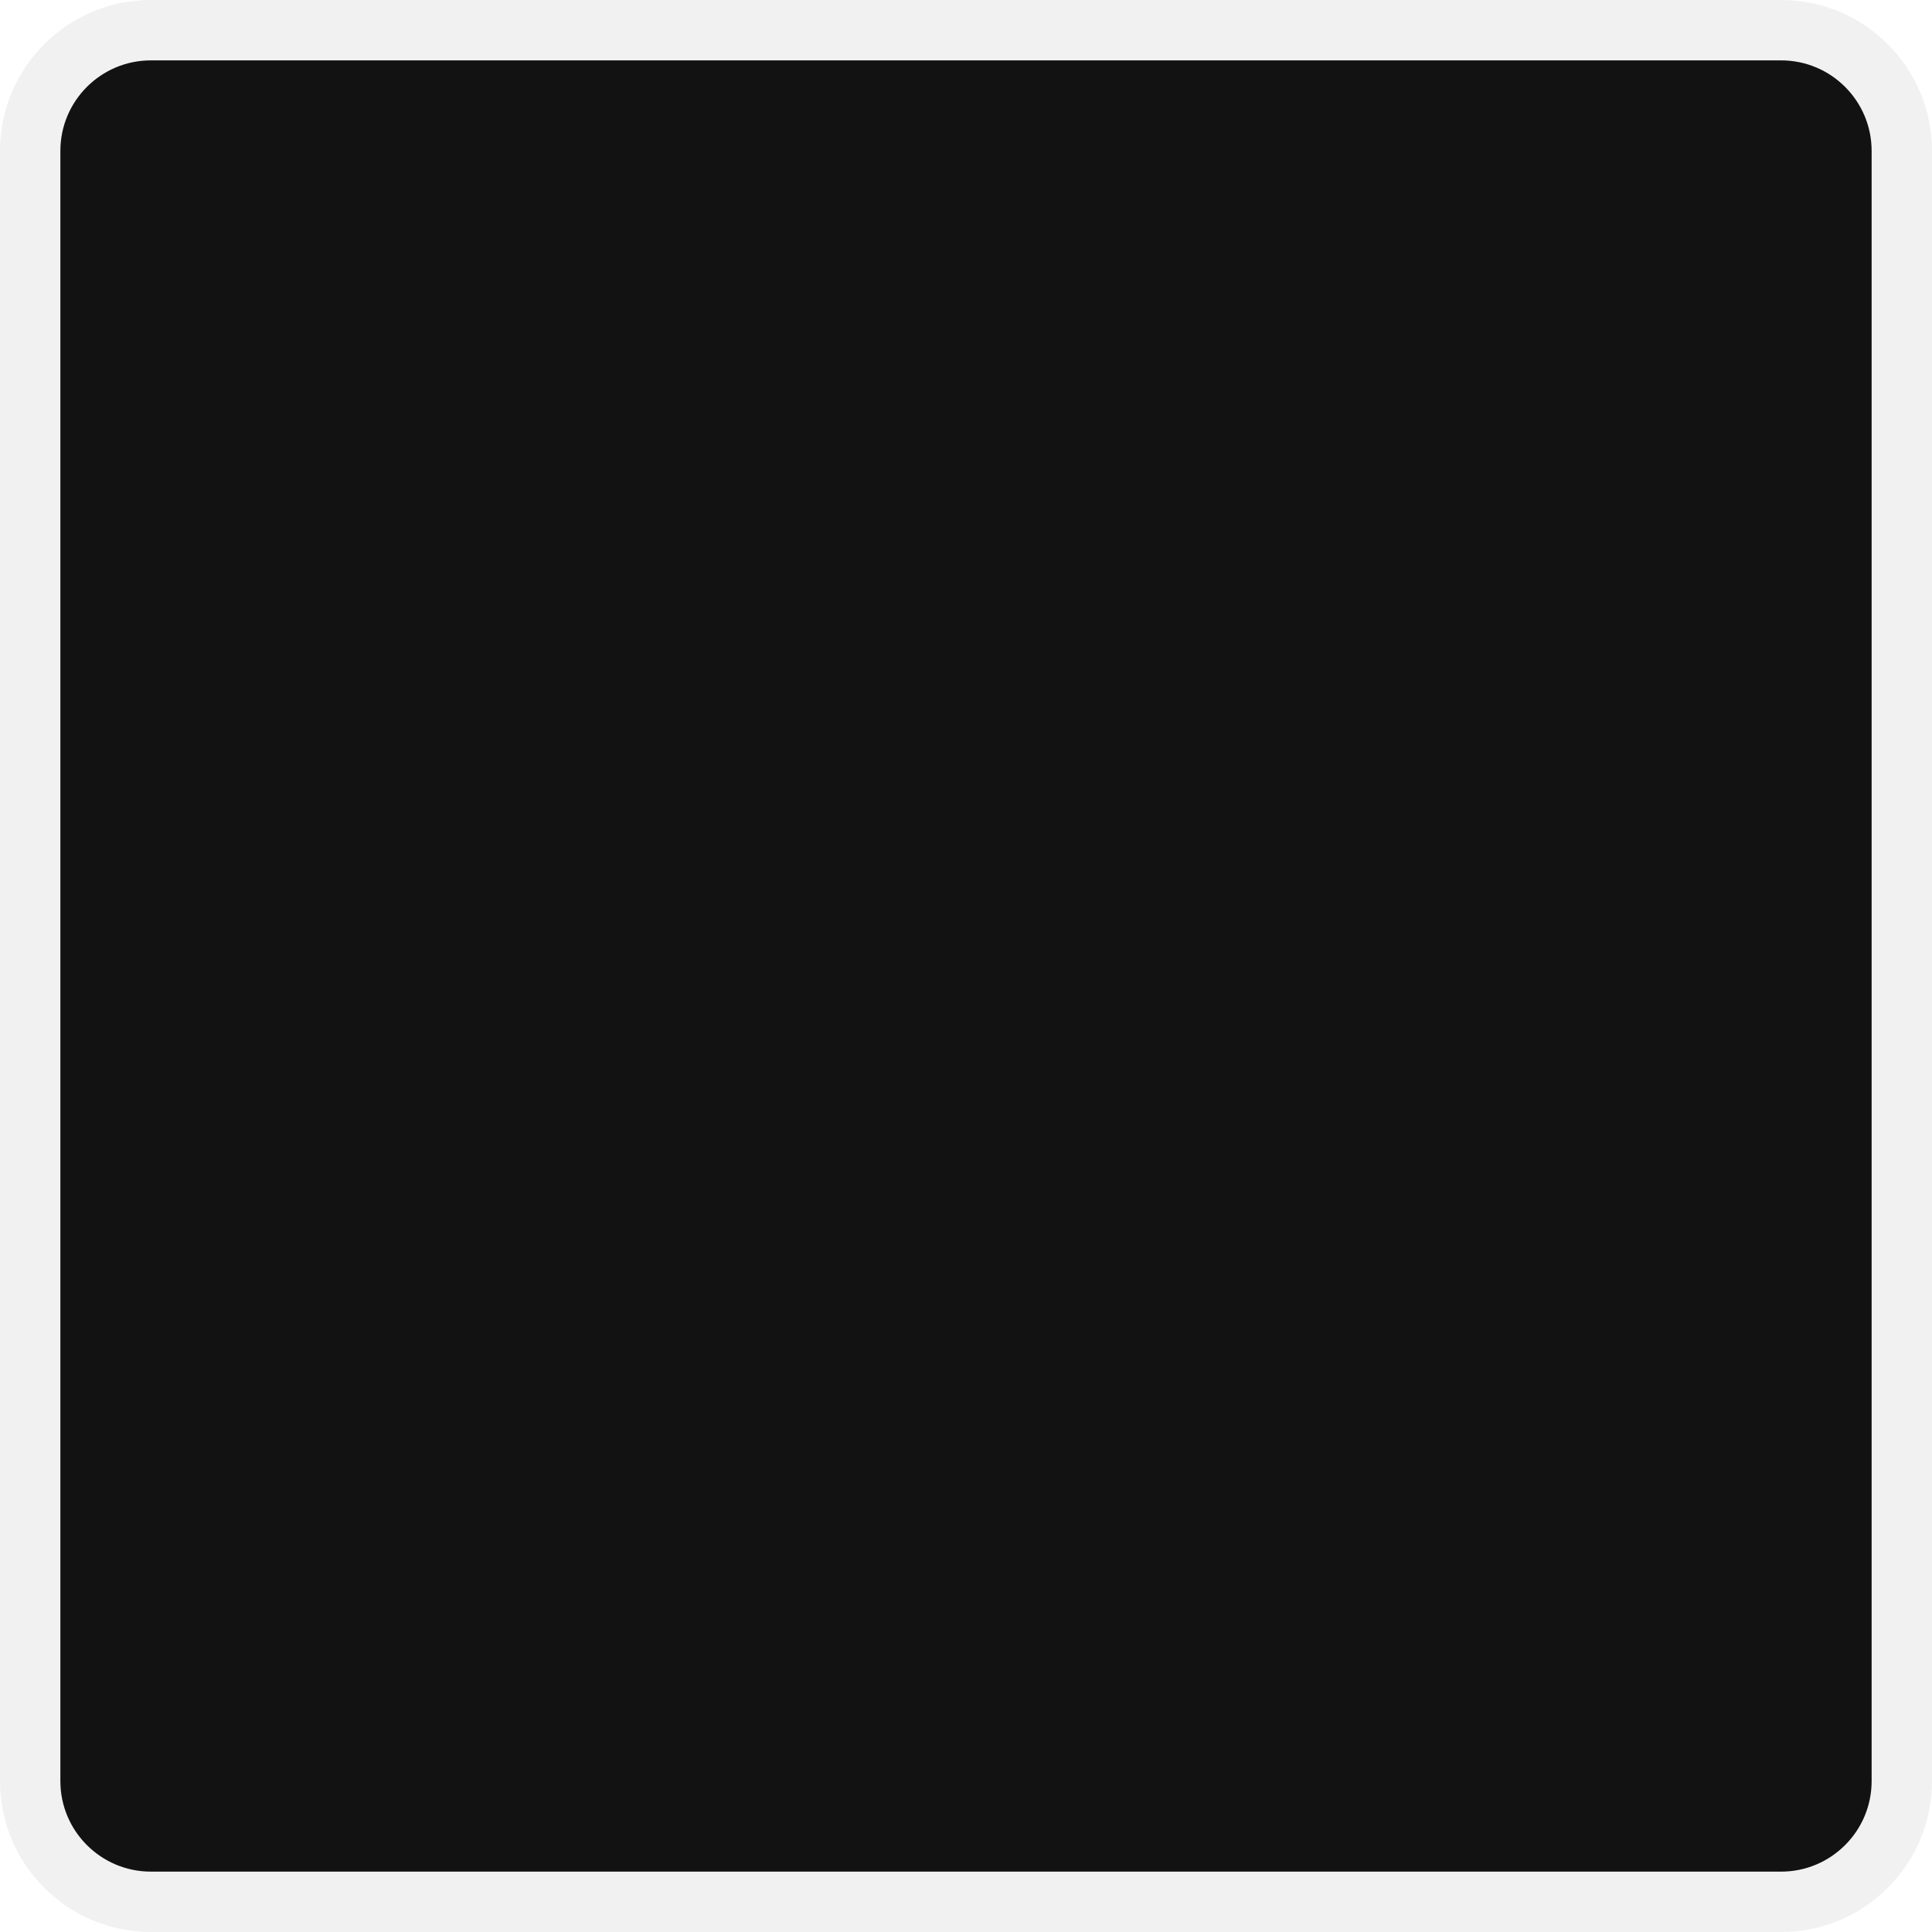
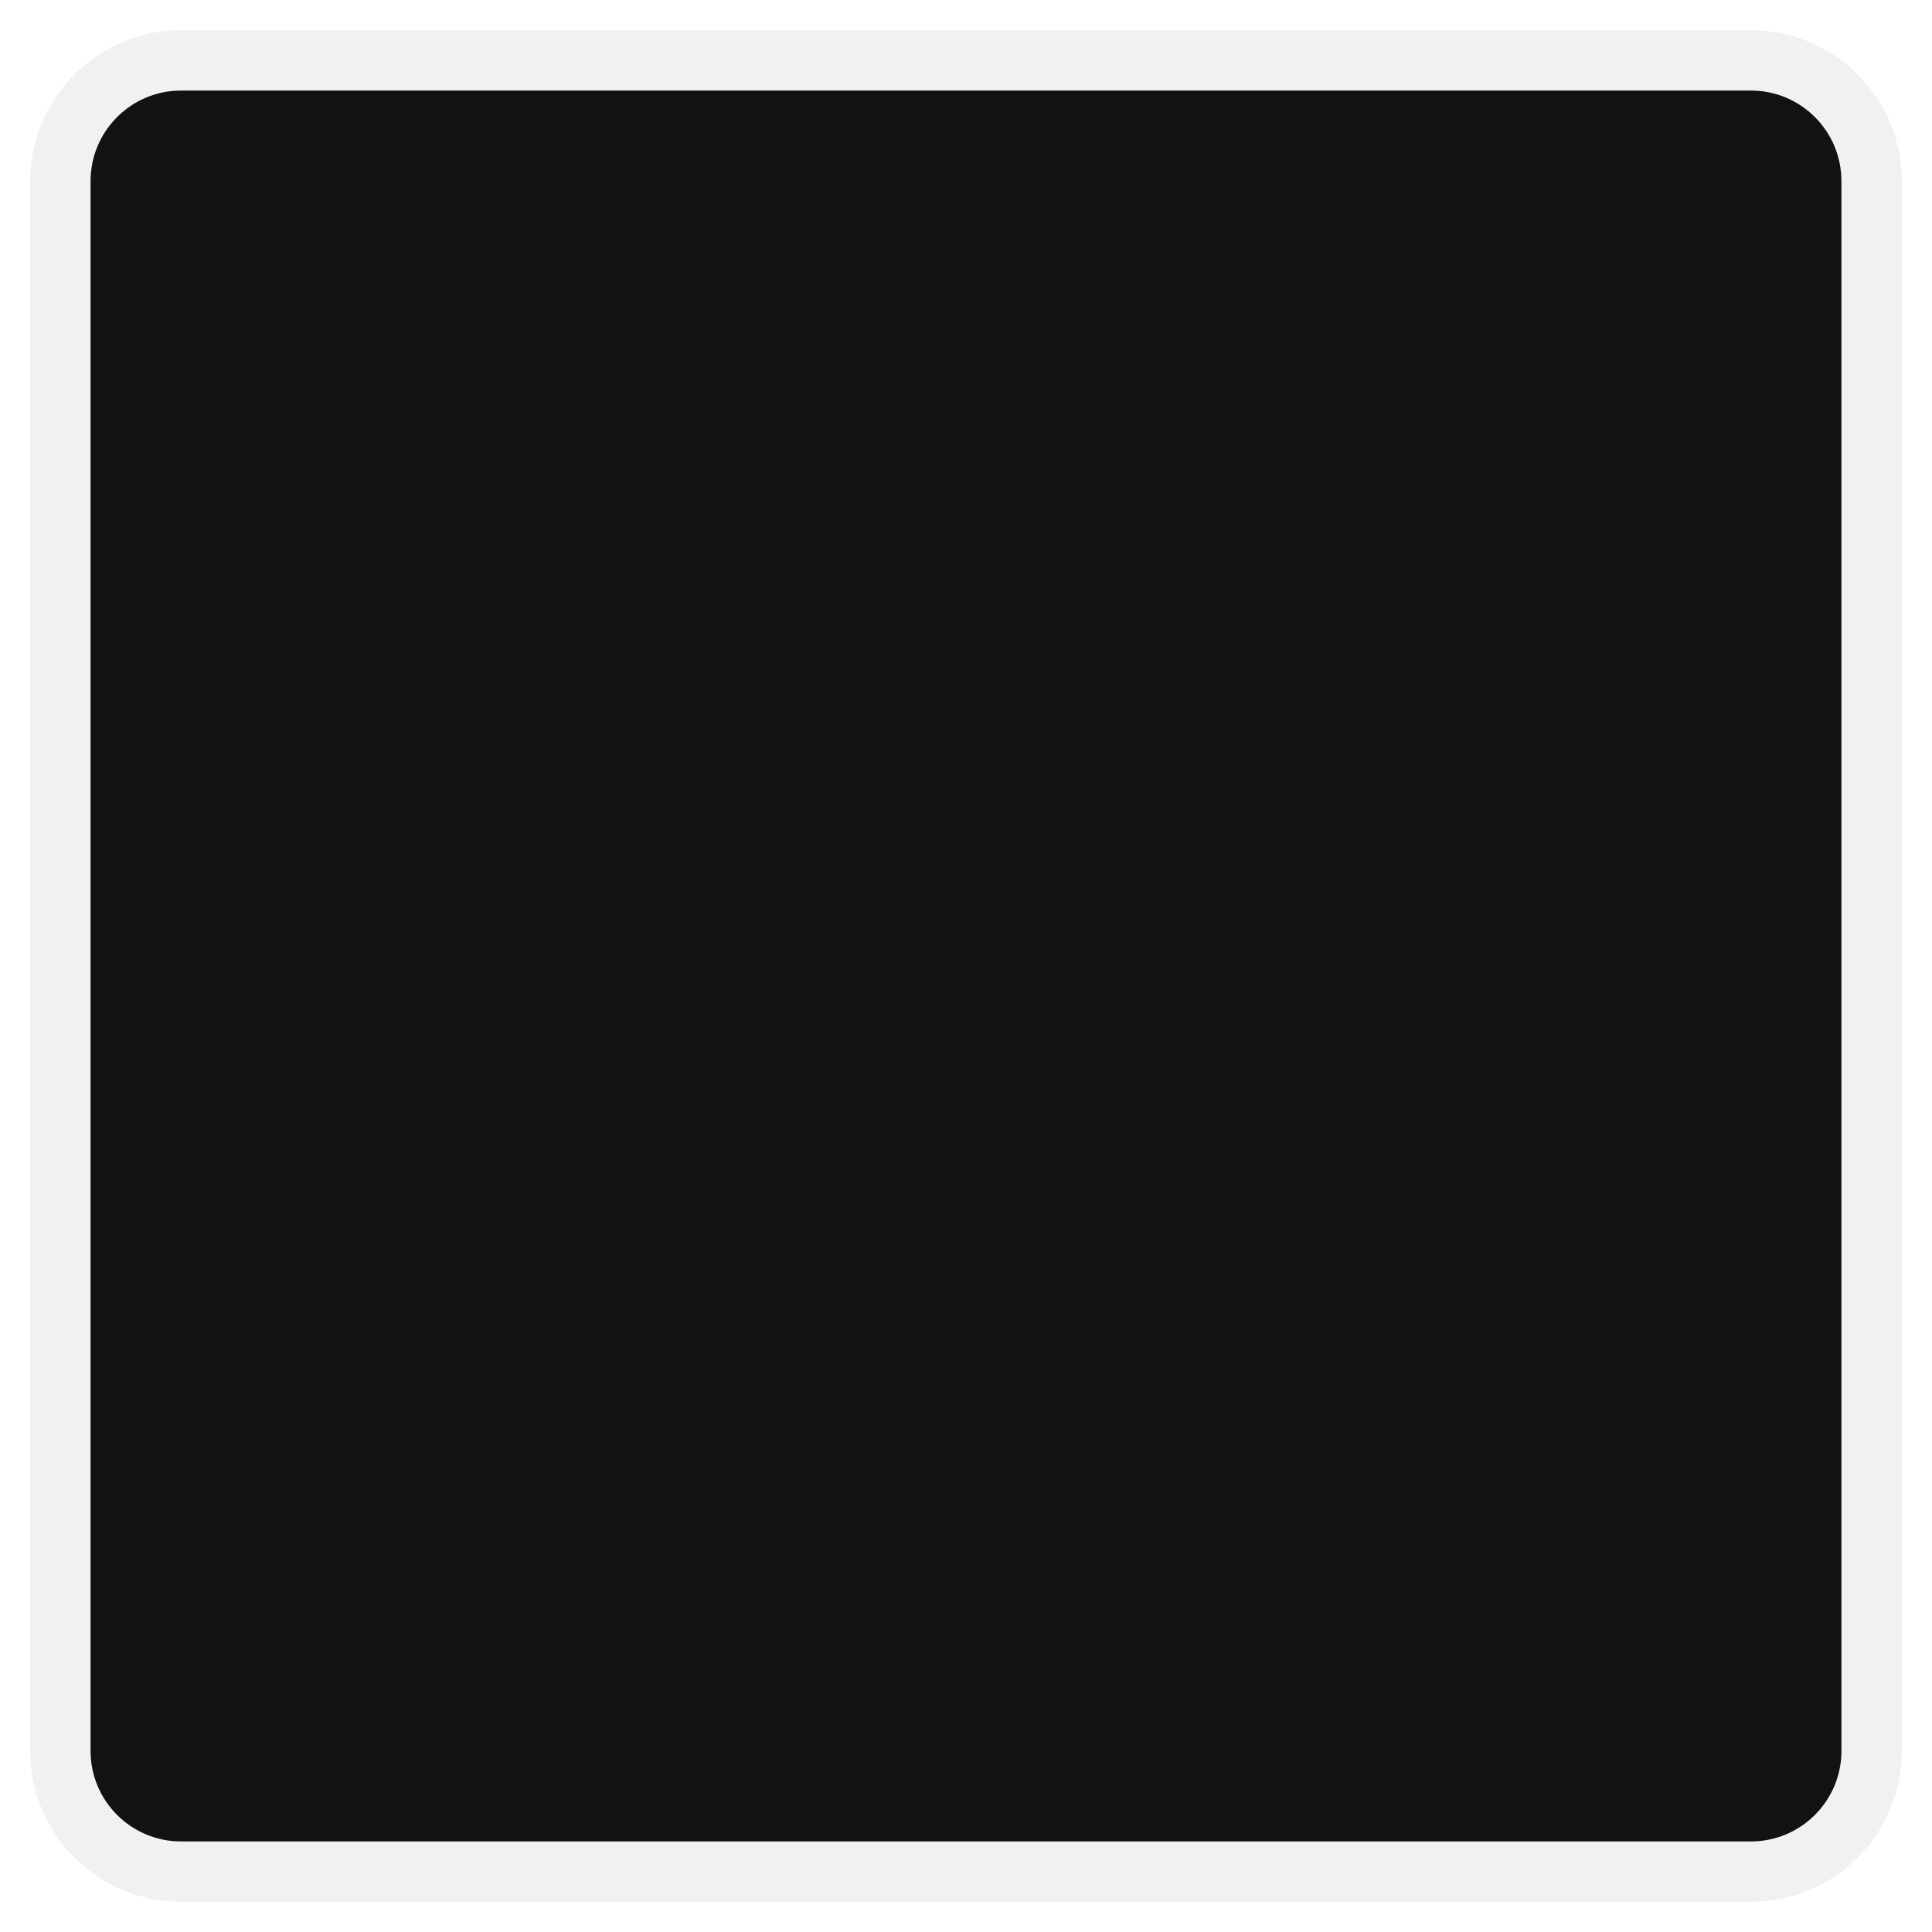
<svg xmlns="http://www.w3.org/2000/svg" version="1.1" width="64" height="64" viewBox="0 0 64 64">
-   <rect x="1" y="1" width="62" height="62" fill="#121212" rx="4" stroke="#f1f1f1" stroke-width="2" />
+   <rect x="2" y="2" width="60" height="60" fill="#121212" rx="4" stroke="#f1f1f1" stroke-width="2" />
</svg>
